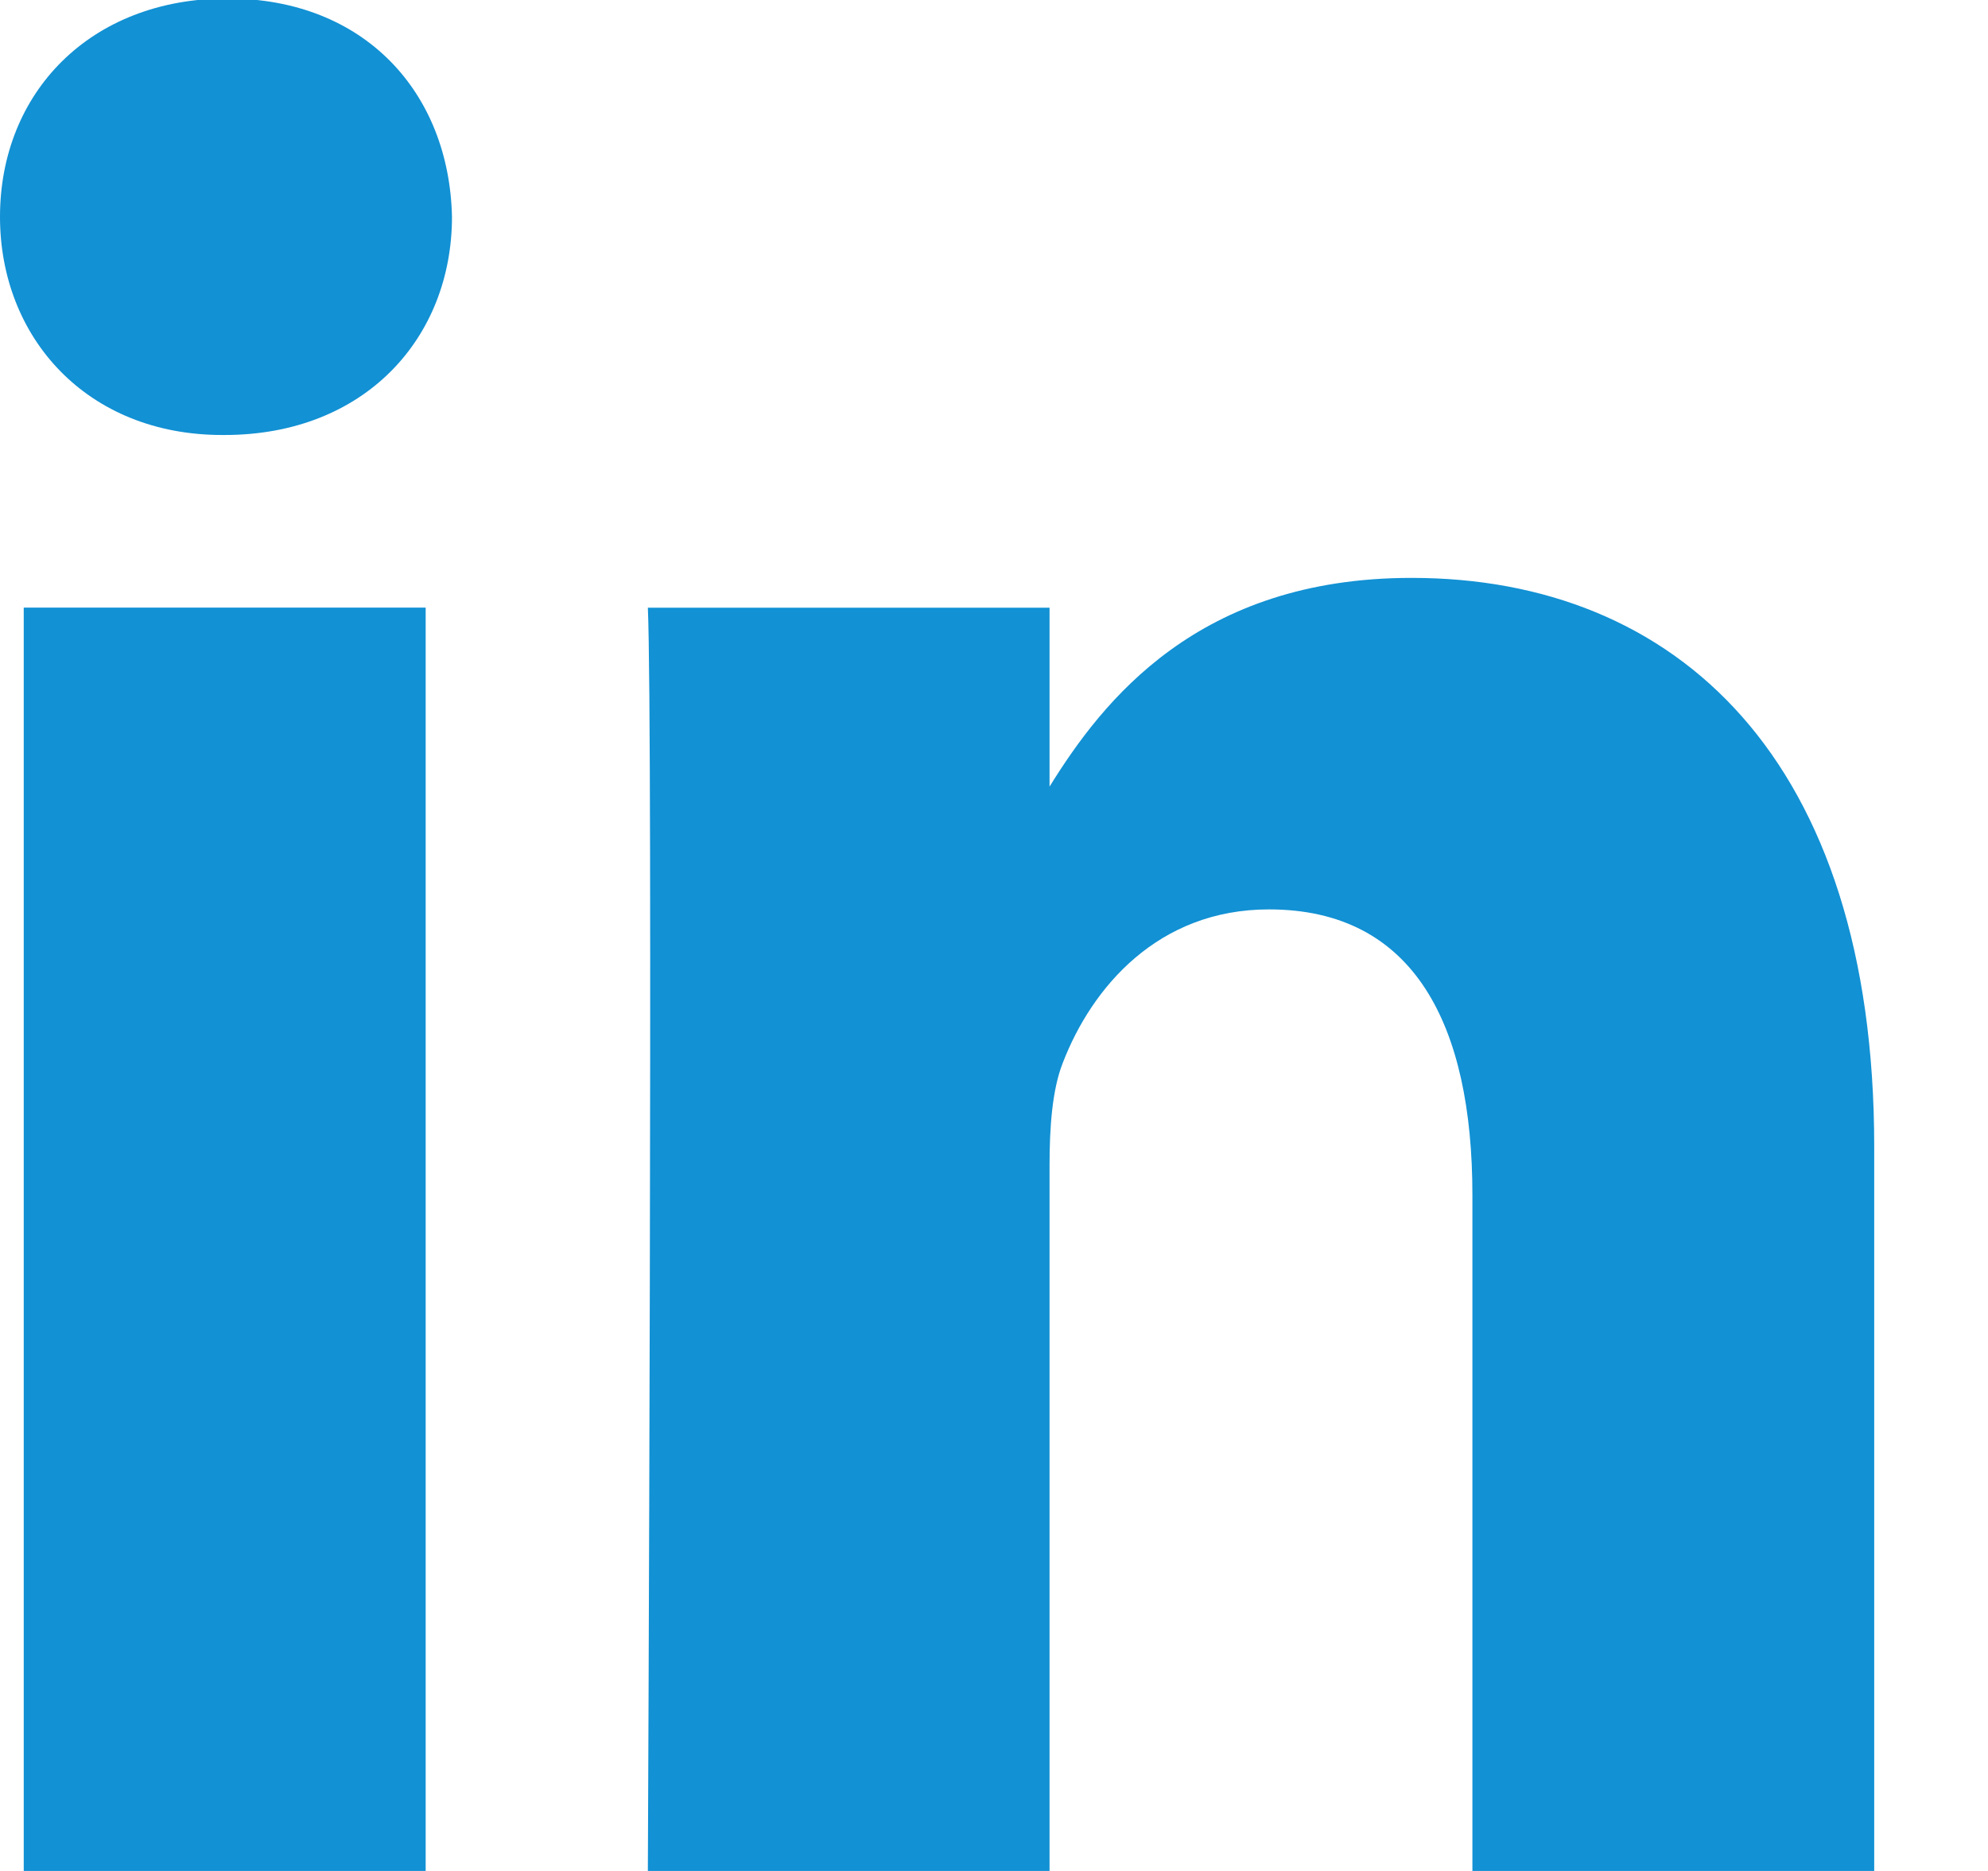
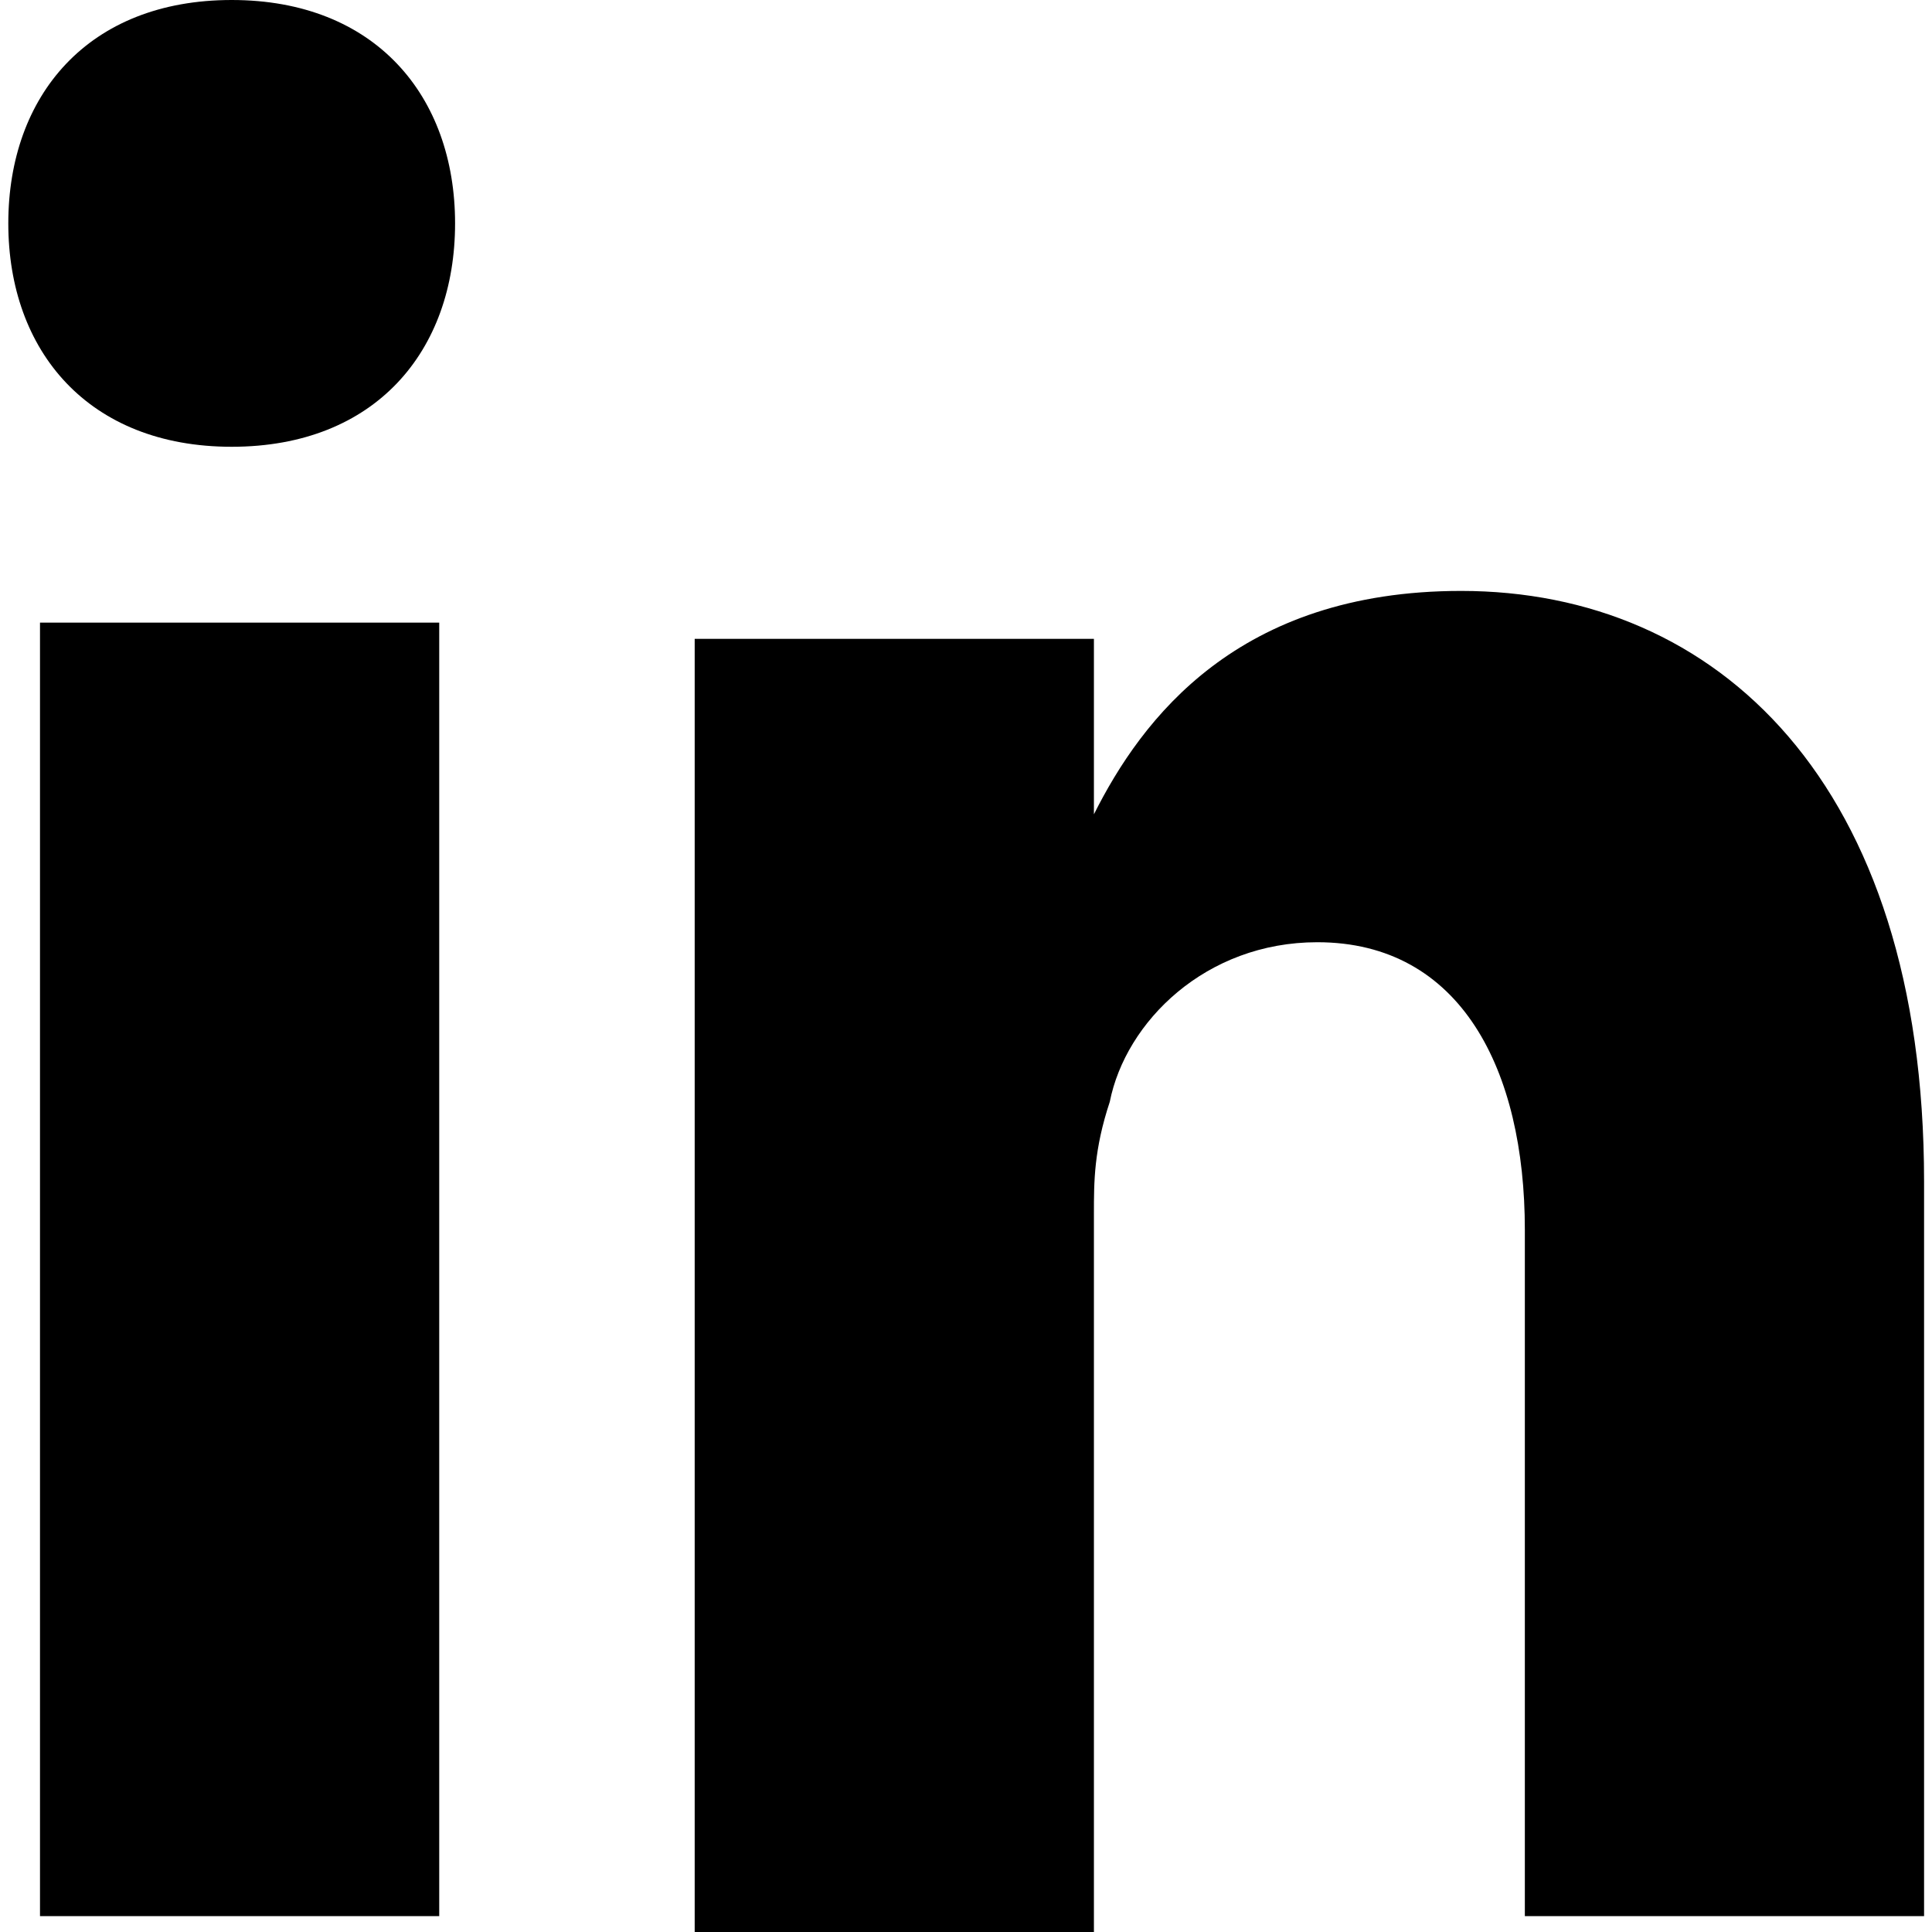
- <svg xmlns="http://www.w3.org/2000/svg" width="17" height="16" viewBox="0 0 17 16">
-   <path d="M12.07 4.942c-1.824 0-2.64 1.05-3.095 1.785v-1.53H5.54C5.585 6.208 5.54 16 5.54 16h3.435V9.966c0-.323.022-.645.113-.876.248-.645.814-1.313 1.763-1.313 1.244 0 1.74.99 1.74 2.443V16h3.436V9.805c0-3.32-1.695-4.863-3.955-4.863zM.205 16H3.64V5.196H.203V16zM1.944-.013C.77-.013 0 .794 0 1.854 0 2.89.746 3.72 1.9 3.72h.02c1.2 0 1.945-.83 1.945-1.866C3.842.794 3.12-.013 1.945-.013z" fill="#1291D4" fill-rule="evenodd" />
+ <svg xmlns="http://www.w3.org/2000/svg" version="1.1" id="Layer_1" x="0px" y="0px" viewBox="-473 287 512 512" style="enable-background:new -473 287 512 512;" xml:space="preserve">
+   <path d="M-85.8,443.6c-59.2,0-84.6,33.9-97.3,59.2v-46.5h-105.8c0,33.9,0,342.7,0,342.7h105.8V608.6c0-8.5,0-16.9,4.2-29.6  c4.2-21.2,25.4-42.3,55-42.3c38.1,0,55,33.9,55,76.2v181.9H36.9V600.1C36.9,494.3-18.1,443.6-85.8,443.6L-85.8,443.6z M-462.4,794.8  h105.8V452h-105.8V794.8L-462.4,794.8z M-411.6,287c-38.1,0-59.2,25.4-59.2,59.2s21.2,59.2,59.2,59.2l0,0  c38.1,0,59.2-25.4,59.2-59.2S-373.6,287-411.6,287L-411.6,287z" />
</svg>
